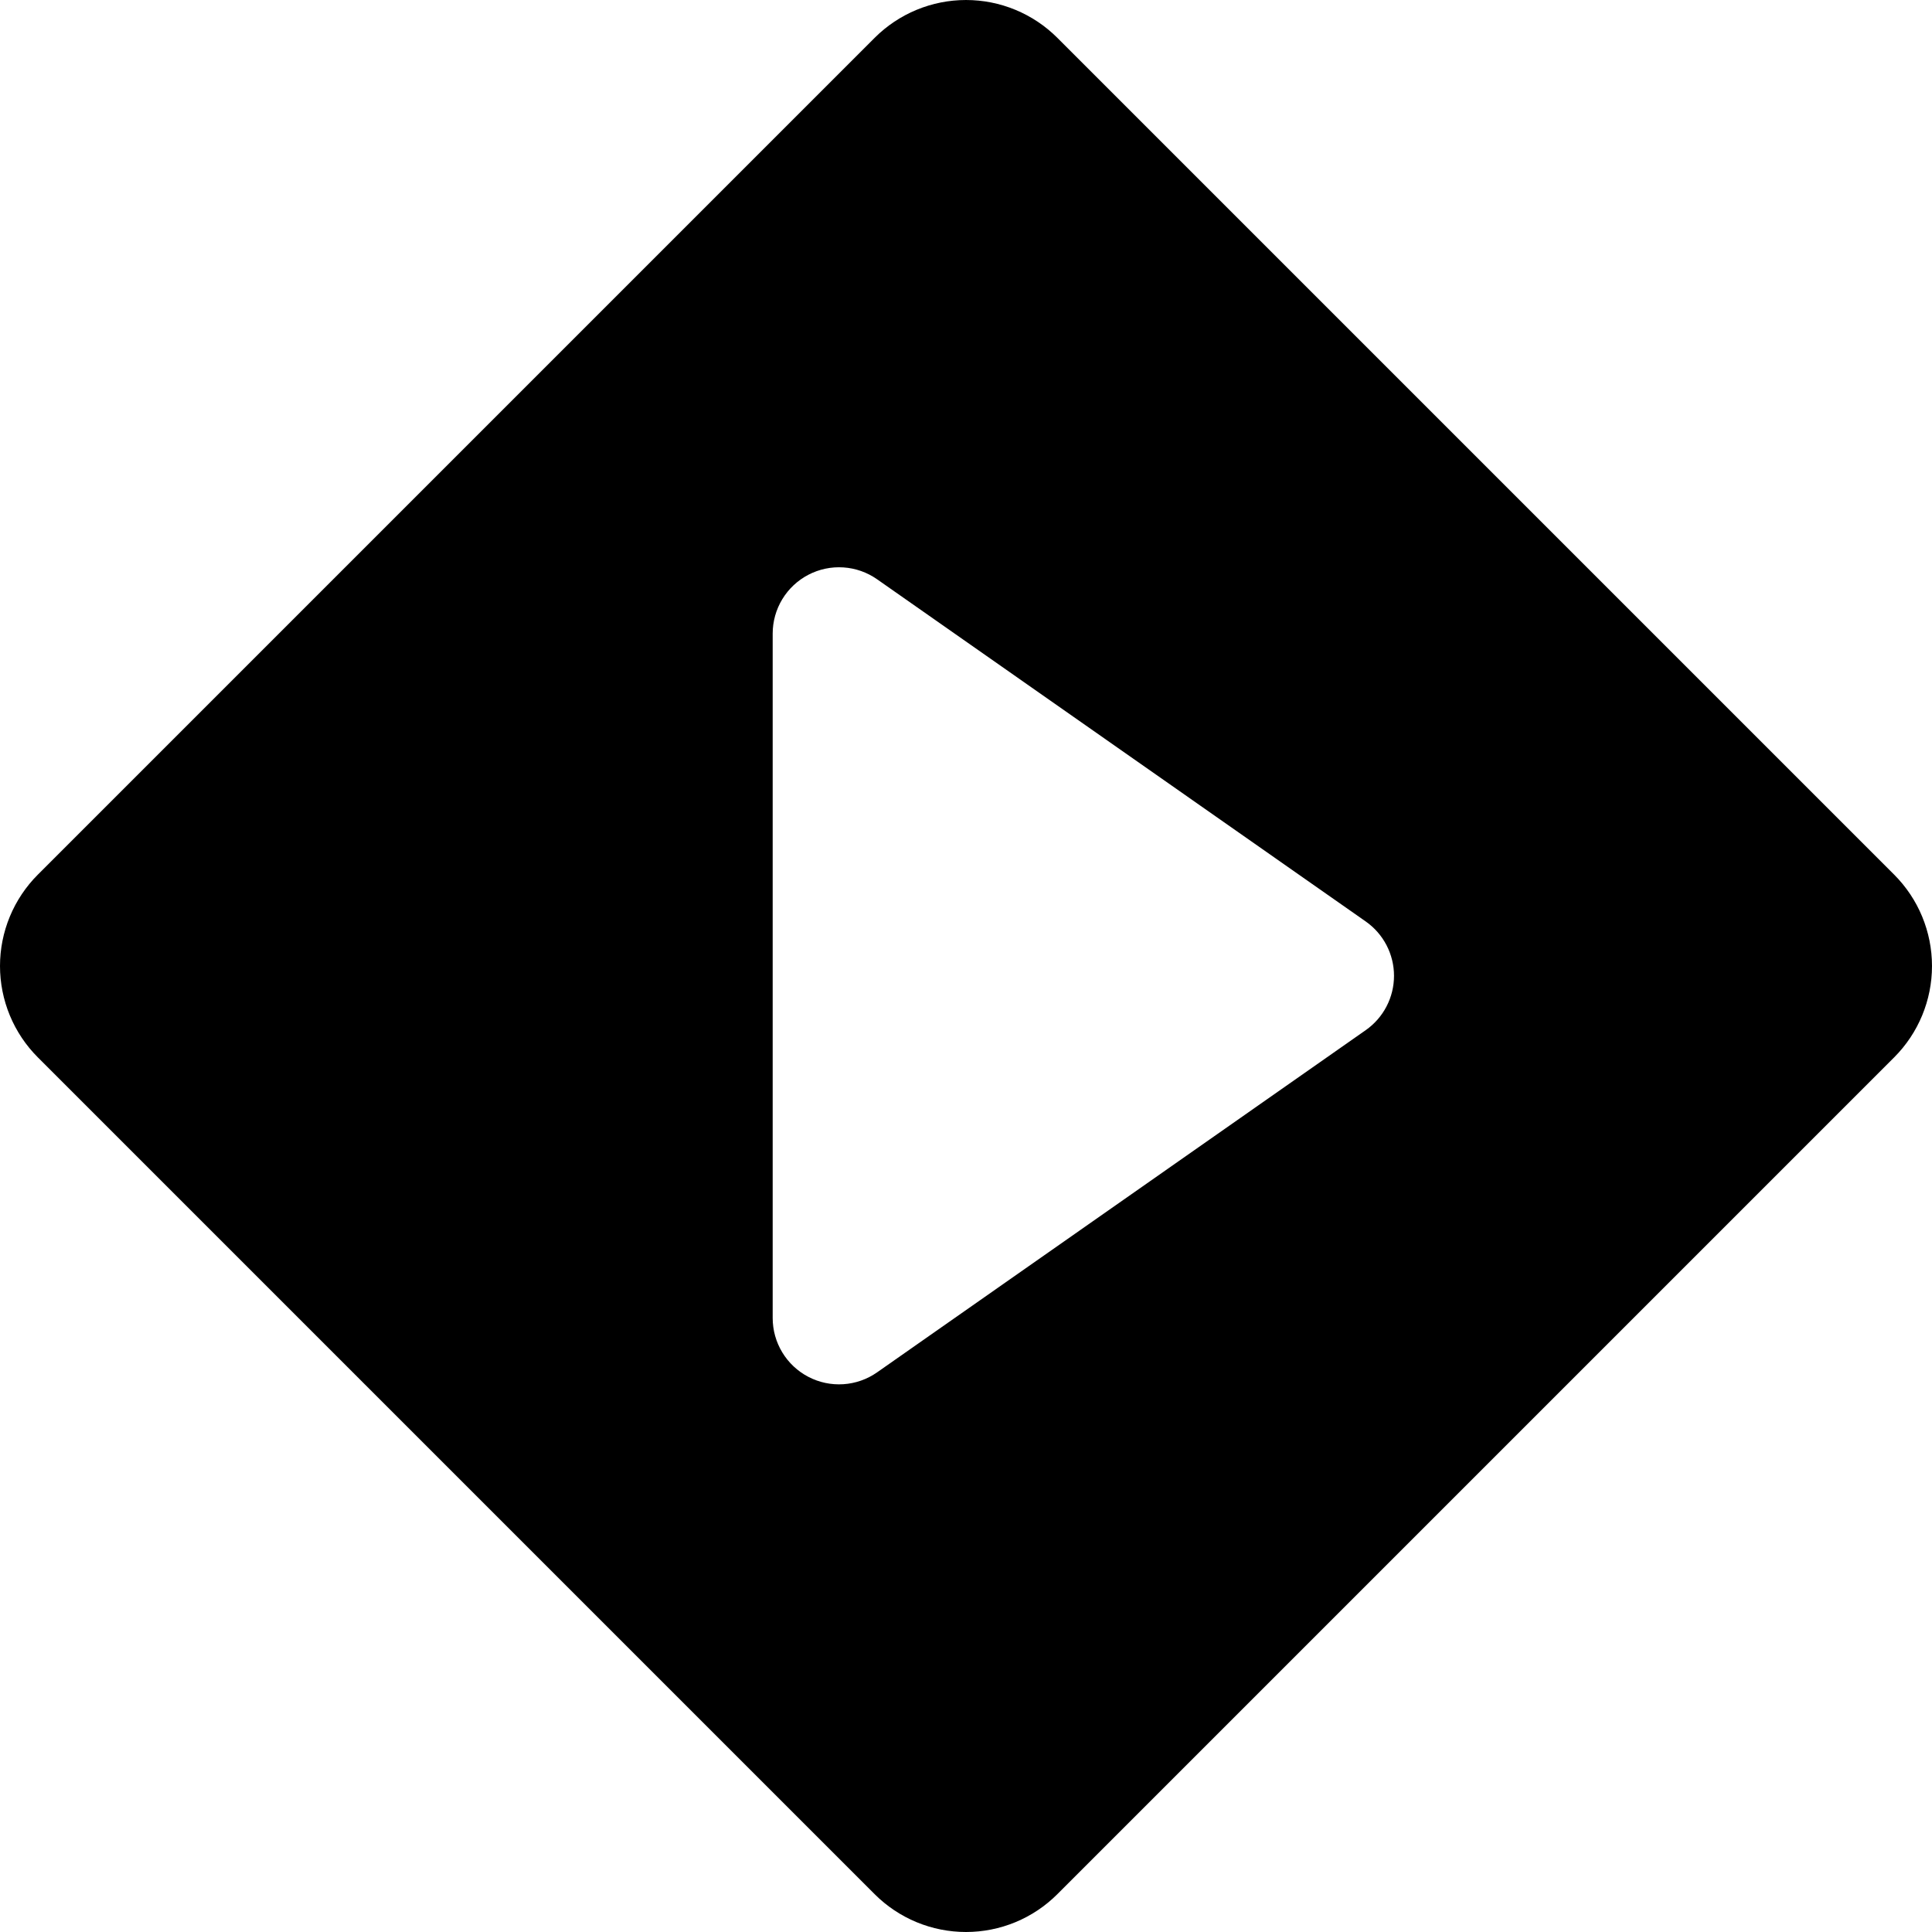
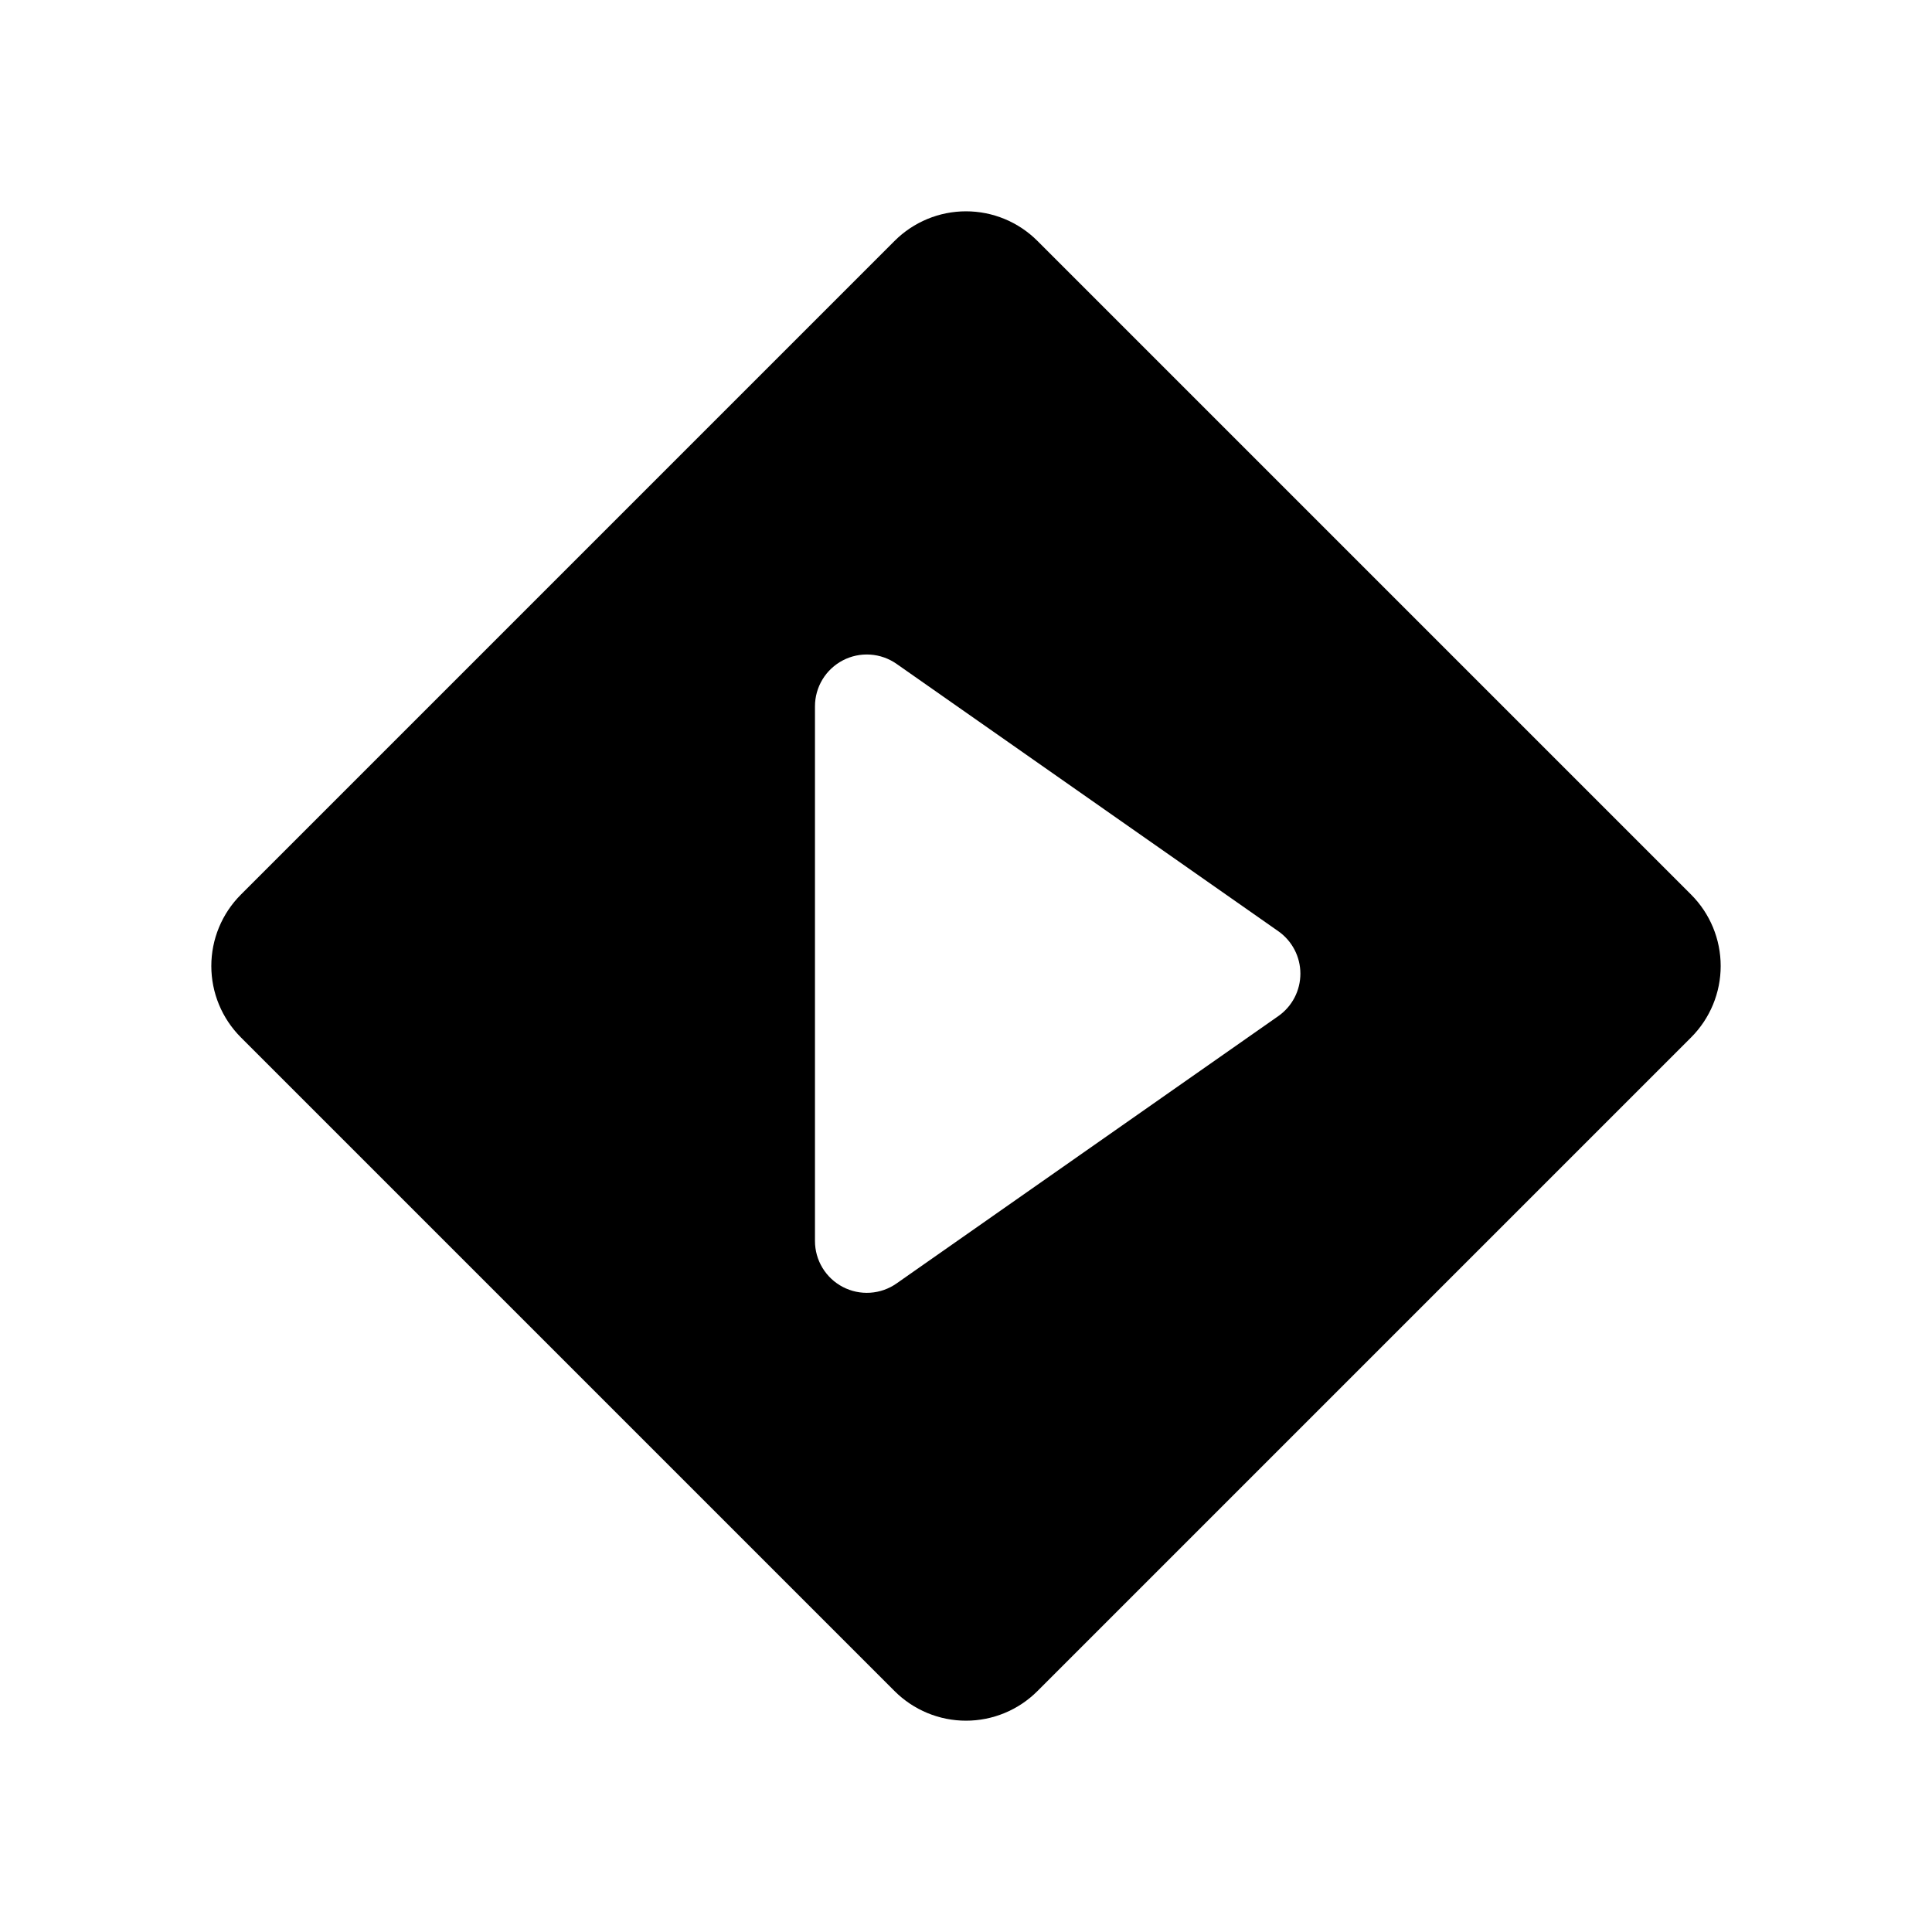
<svg xmlns="http://www.w3.org/2000/svg" width="256" height="256" viewBox="0 0 256 256" fill="none">
-   <path d="M250.984 115.892L140.108 5.016C138.518 3.426 136.63 2.165 134.553 1.304C132.475 0.443 130.249 0.001 128 0.001C125.751 0.001 123.525 0.443 121.447 1.304C119.37 2.165 117.482 3.426 115.892 5.016L5.016 115.892C3.426 117.482 2.164 119.37 1.304 121.447C0.443 123.525 8.01086e-05 125.752 8.01086e-05 128.001C8.01086e-05 130.249 0.443 132.476 1.304 134.554C2.164 136.631 3.426 138.519 5.016 140.109L115.892 250.985C117.482 252.575 119.37 253.836 121.447 254.697C123.525 255.558 125.751 256 128 256C130.249 256 132.475 255.558 134.553 254.697C136.63 253.836 138.518 252.575 140.108 250.985L250.984 140.109C254.195 136.897 255.999 132.542 255.999 128.001C255.999 123.459 254.195 119.104 250.984 115.892ZM180.967 136.5L116.218 181.844C114.901 182.767 113.356 183.31 111.751 183.415C110.146 183.521 108.543 183.184 107.116 182.441C105.69 181.699 104.494 180.579 103.66 179.204C102.825 177.83 102.384 176.252 102.384 174.644V83.956C102.384 82.348 102.825 80.77 103.66 79.395C104.494 78.021 105.69 76.901 107.116 76.159C108.543 75.416 110.146 75.079 111.751 75.185C113.356 75.29 114.901 75.833 116.218 76.756L180.967 122.1C182.124 122.911 183.069 123.988 183.721 125.242C184.373 126.495 184.714 127.887 184.714 129.3C184.714 130.713 184.373 132.105 183.721 133.358C183.069 134.612 182.124 135.689 180.967 136.5Z" fill="black" />
+   <path d="M224.082 118.54L137.46 31.918C136.218 30.676 134.743 29.691 133.12 29.018C131.496 28.346 129.757 28 128 28C126.243 28 124.504 28.346 122.881 29.018C121.258 29.691 119.783 30.676 118.541 31.918L31.919 118.54C30.676 119.783 29.691 121.258 29.018 122.88C28.346 124.504 28 126.244 28 128.001C28 129.757 28.346 131.497 29.018 133.12C29.691 134.743 30.676 136.218 31.919 137.46L118.541 224.082C119.783 225.324 121.258 226.309 122.881 226.982C124.504 227.655 126.243 228 128 228C129.757 228 131.496 227.655 133.12 226.982C134.743 226.309 136.218 225.324 137.46 224.082L224.082 137.46C226.591 134.951 228 131.548 228 128.001C228 124.452 226.591 121.05 224.082 118.54ZM169.381 134.64L118.796 170.065C117.767 170.787 116.56 171.211 115.306 171.293C114.052 171.376 112.8 171.112 111.685 170.532C110.571 169.952 109.636 169.077 108.985 168.003C108.332 166.93 107.988 165.697 107.988 164.44V93.59C107.988 92.334 108.332 91.102 108.985 90.027C109.636 88.953 110.571 88.079 111.685 87.499C112.8 86.918 114.052 86.655 115.306 86.738C116.56 86.82 117.767 87.245 118.796 87.965L169.381 123.39C170.285 124.024 171.023 124.865 171.533 125.845C172.042 126.824 172.308 127.911 172.308 129.015C172.308 130.119 172.042 131.207 171.533 132.186C171.023 133.165 170.285 134.007 169.381 134.64Z" fill="black" />
</svg>
